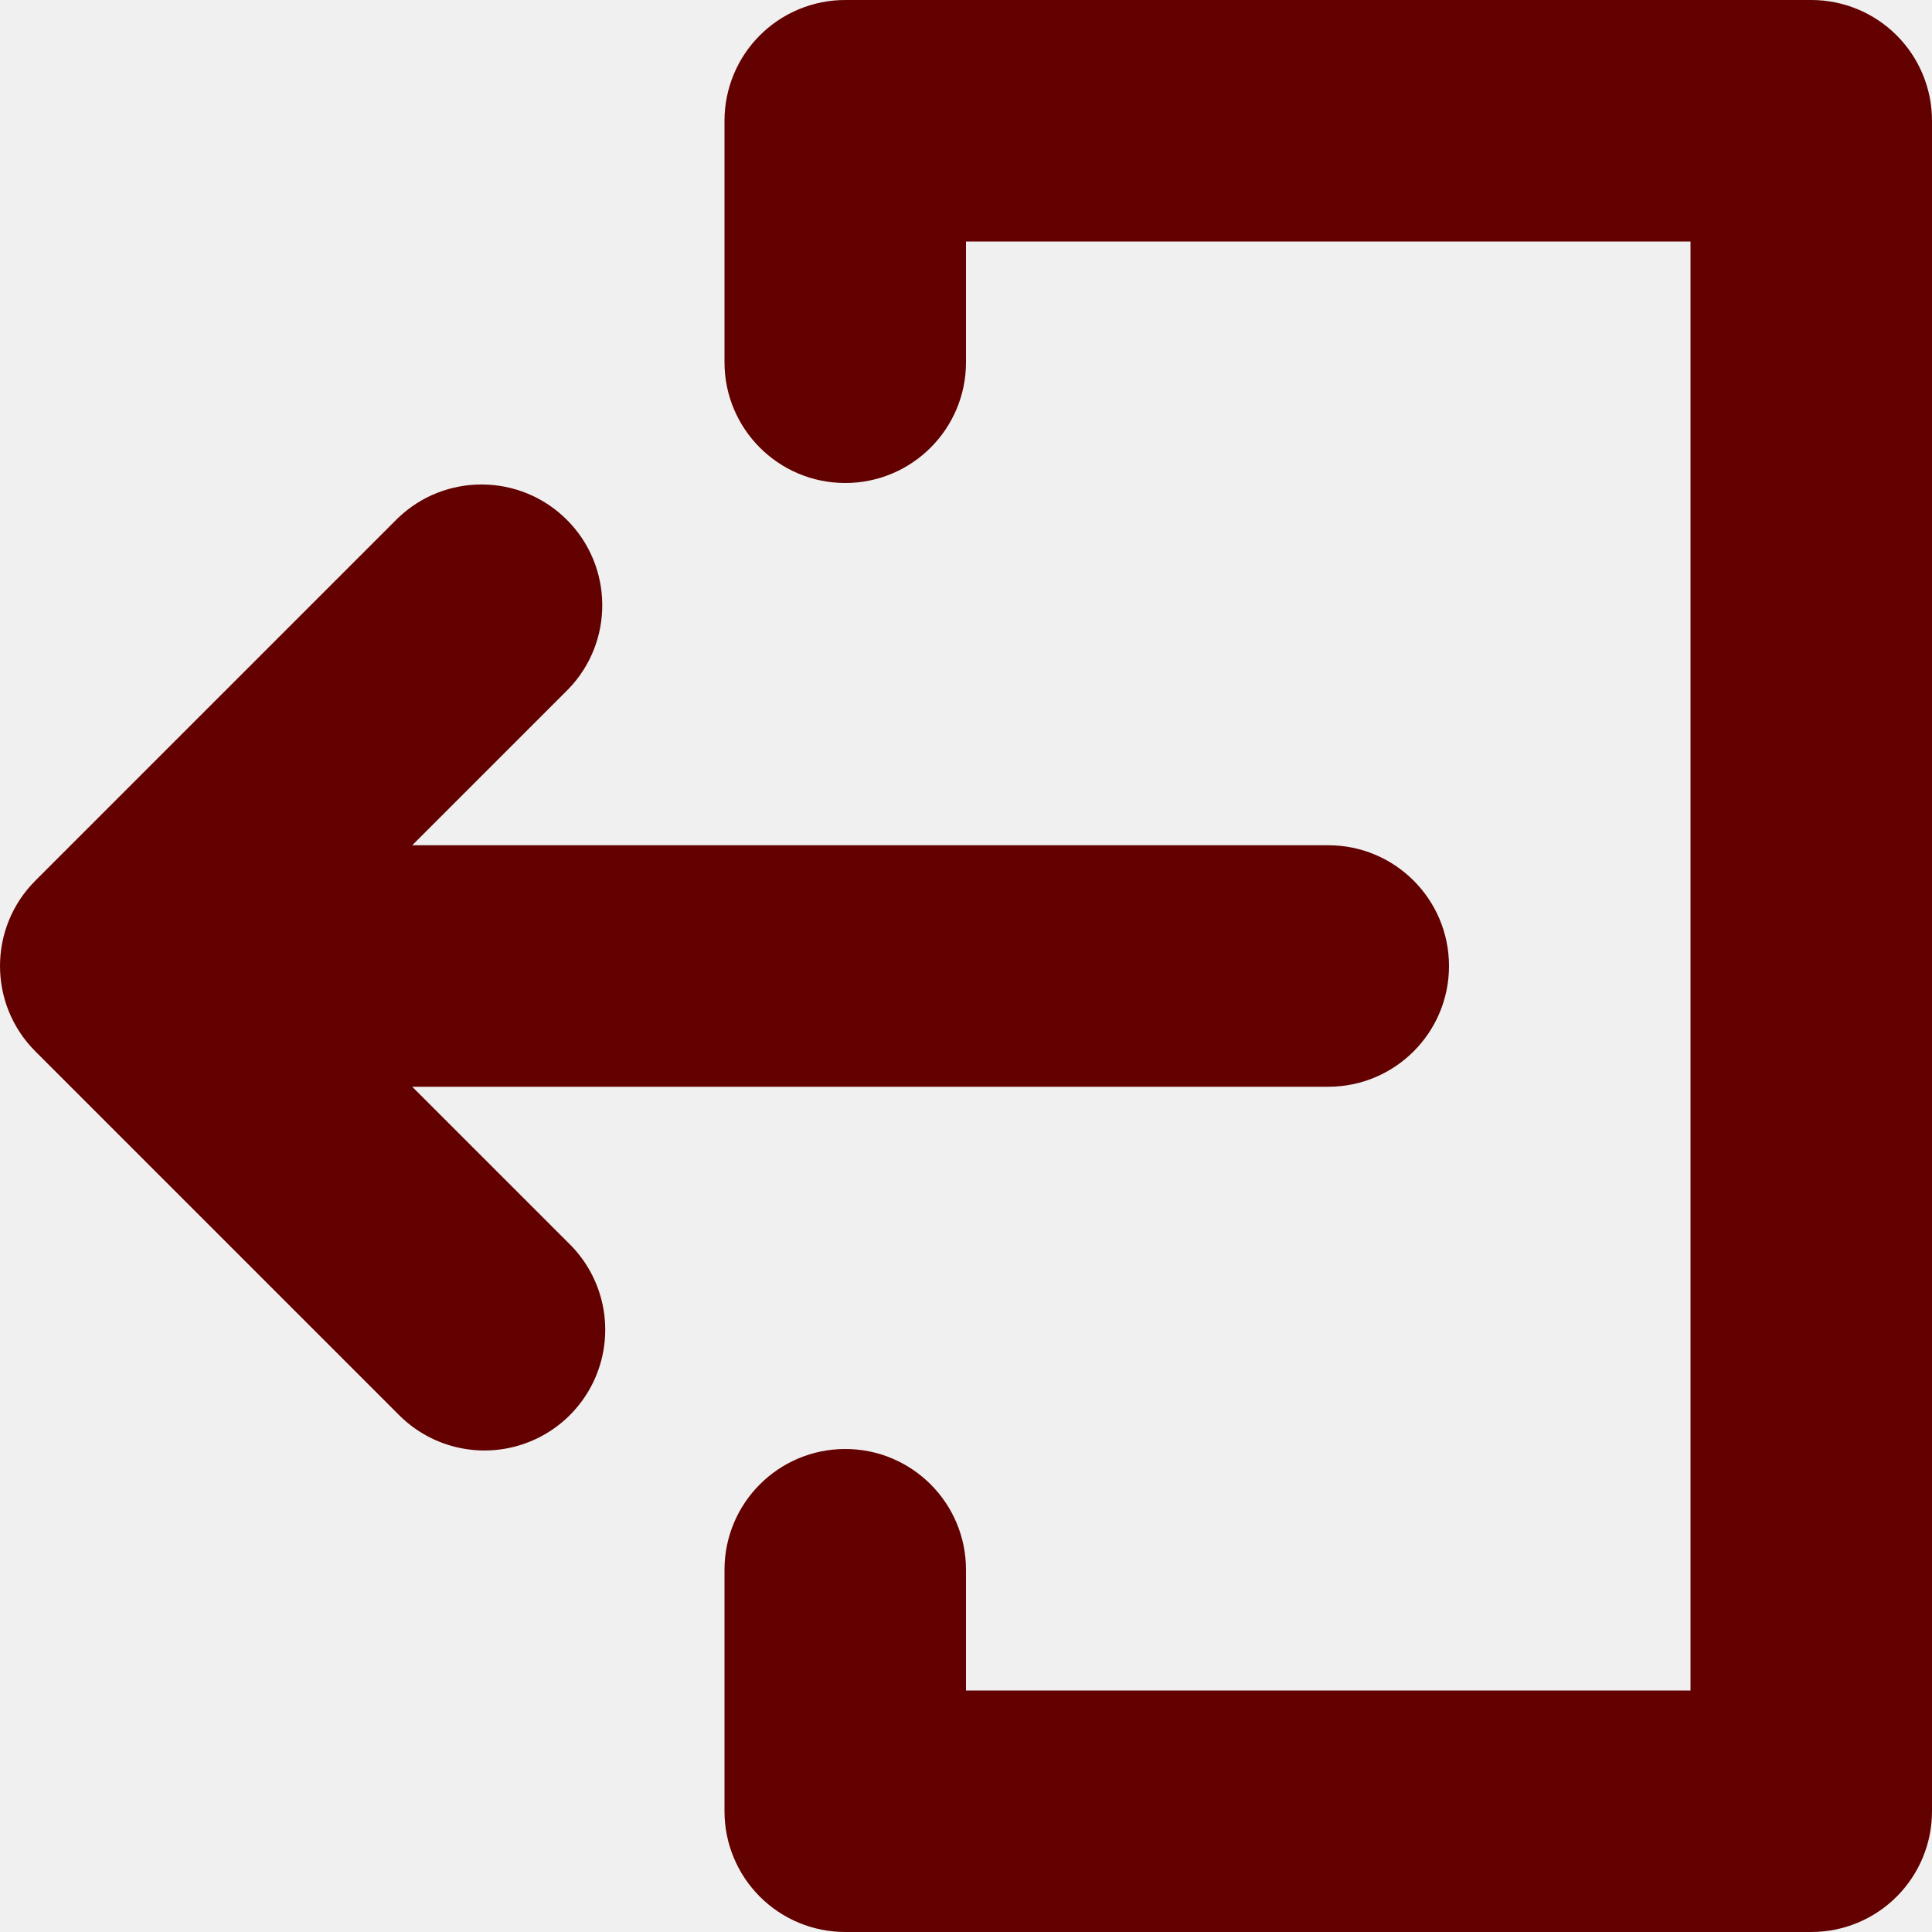
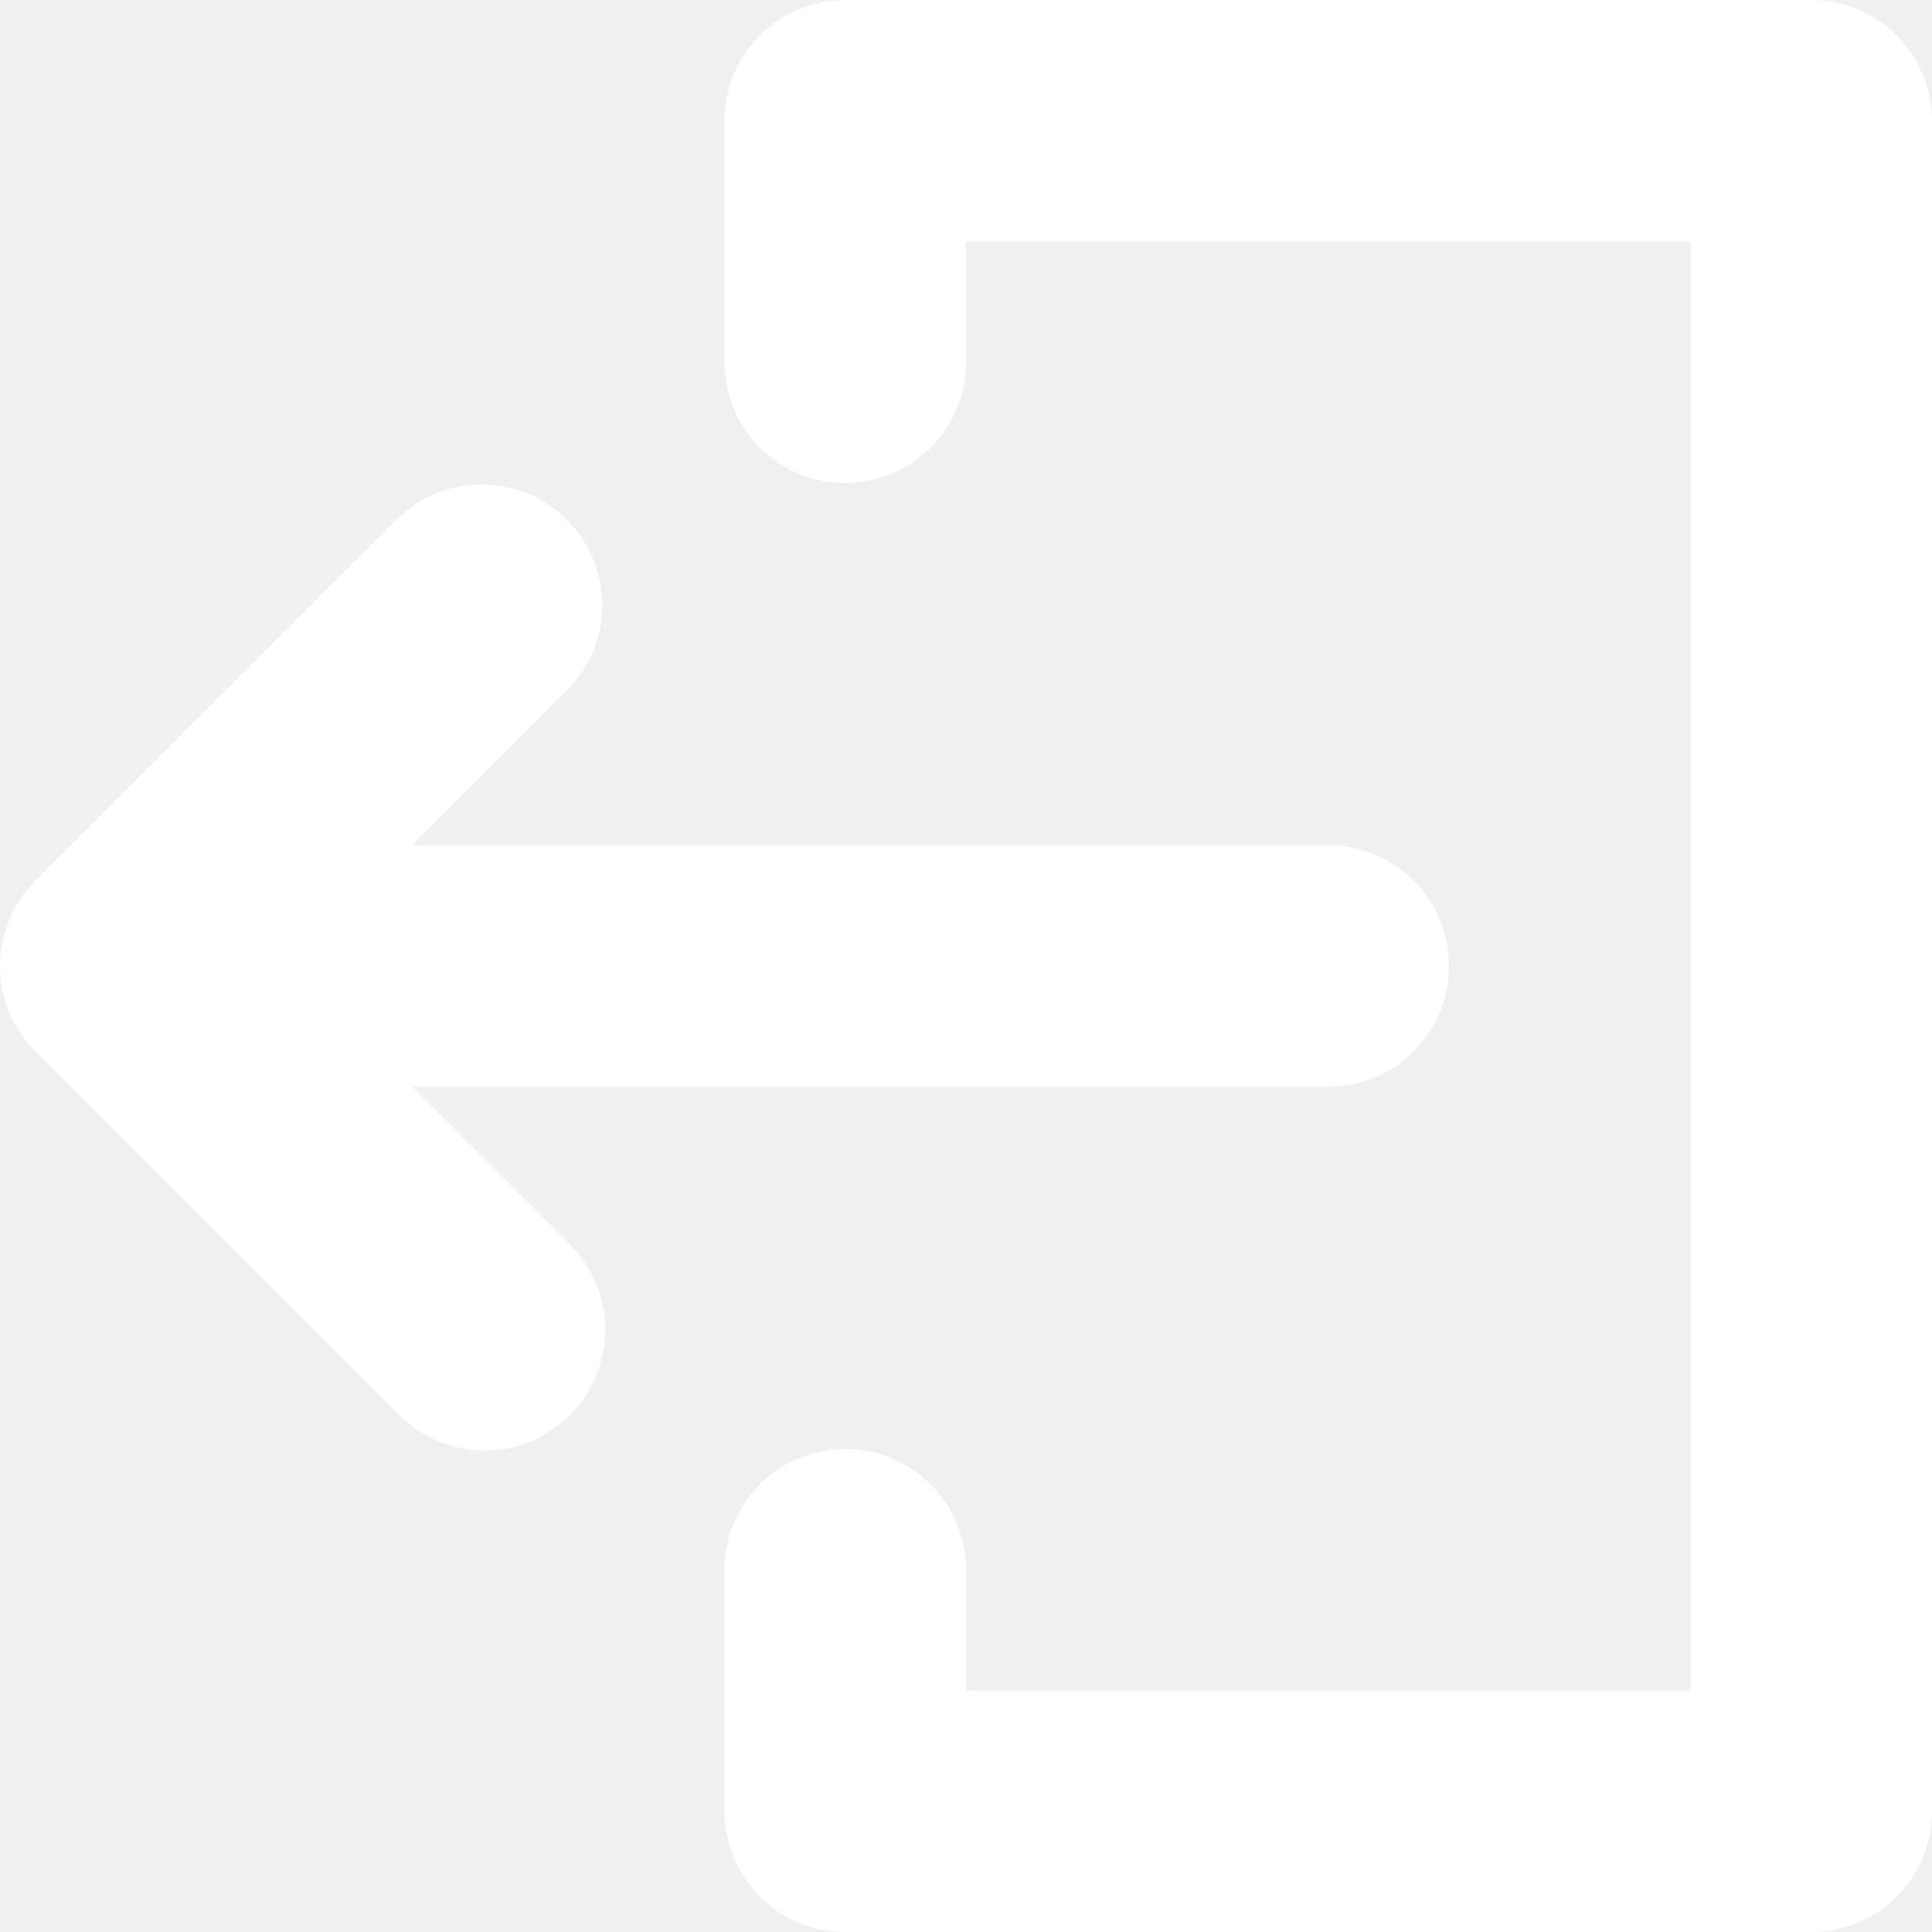
<svg xmlns="http://www.w3.org/2000/svg" width="18" height="18" viewBox="0 0 96 96">
-   <path d="M20.484 54H66a6 6 0 0 0 0-12H20.484l7.758-7.758a6 6 0 0 0-8.484-8.484l-18 18a5.998 5.998 0 0 0 0 8.484l18 18a6 6 0 1 0 8.484-8.484Z" fill="#630000" class="fill-000000" />
-   <path d="M90 0H42a5.997 5.997 0 0 0-6 6v12a6 6 0 0 0 12 0v-6h36v72H48v-6a6 6 0 0 0-12 0v12a5.997 5.997 0 0 0 6 6h48a5.997 5.997 0 0 0 6-6V6a5.997 5.997 0 0 0-6-6Z" fill="#630000" class="fill-000000" />
+   <path d="M20.484 54H66a6 6 0 0 0 0-12H20.484l7.758-7.758a6 6 0 0 0-8.484-8.484l-18 18a5.998 5.998 0 0 0 0 8.484l18 18a6 6 0 1 0 8.484-8.484Z" fill="#FFFFFF" class="fill-000000" />
+   <path d="M90 0H42a5.997 5.997 0 0 0-6 6v12a6 6 0 0 0 12 0v-6h36v72H48v-6a6 6 0 0 0-12 0v12a5.997 5.997 0 0 0 6 6h48a5.997 5.997 0 0 0 6-6V6a5.997 5.997 0 0 0-6-6Z" fill="#FFFFFF" class="fill-000000" />
</svg>
